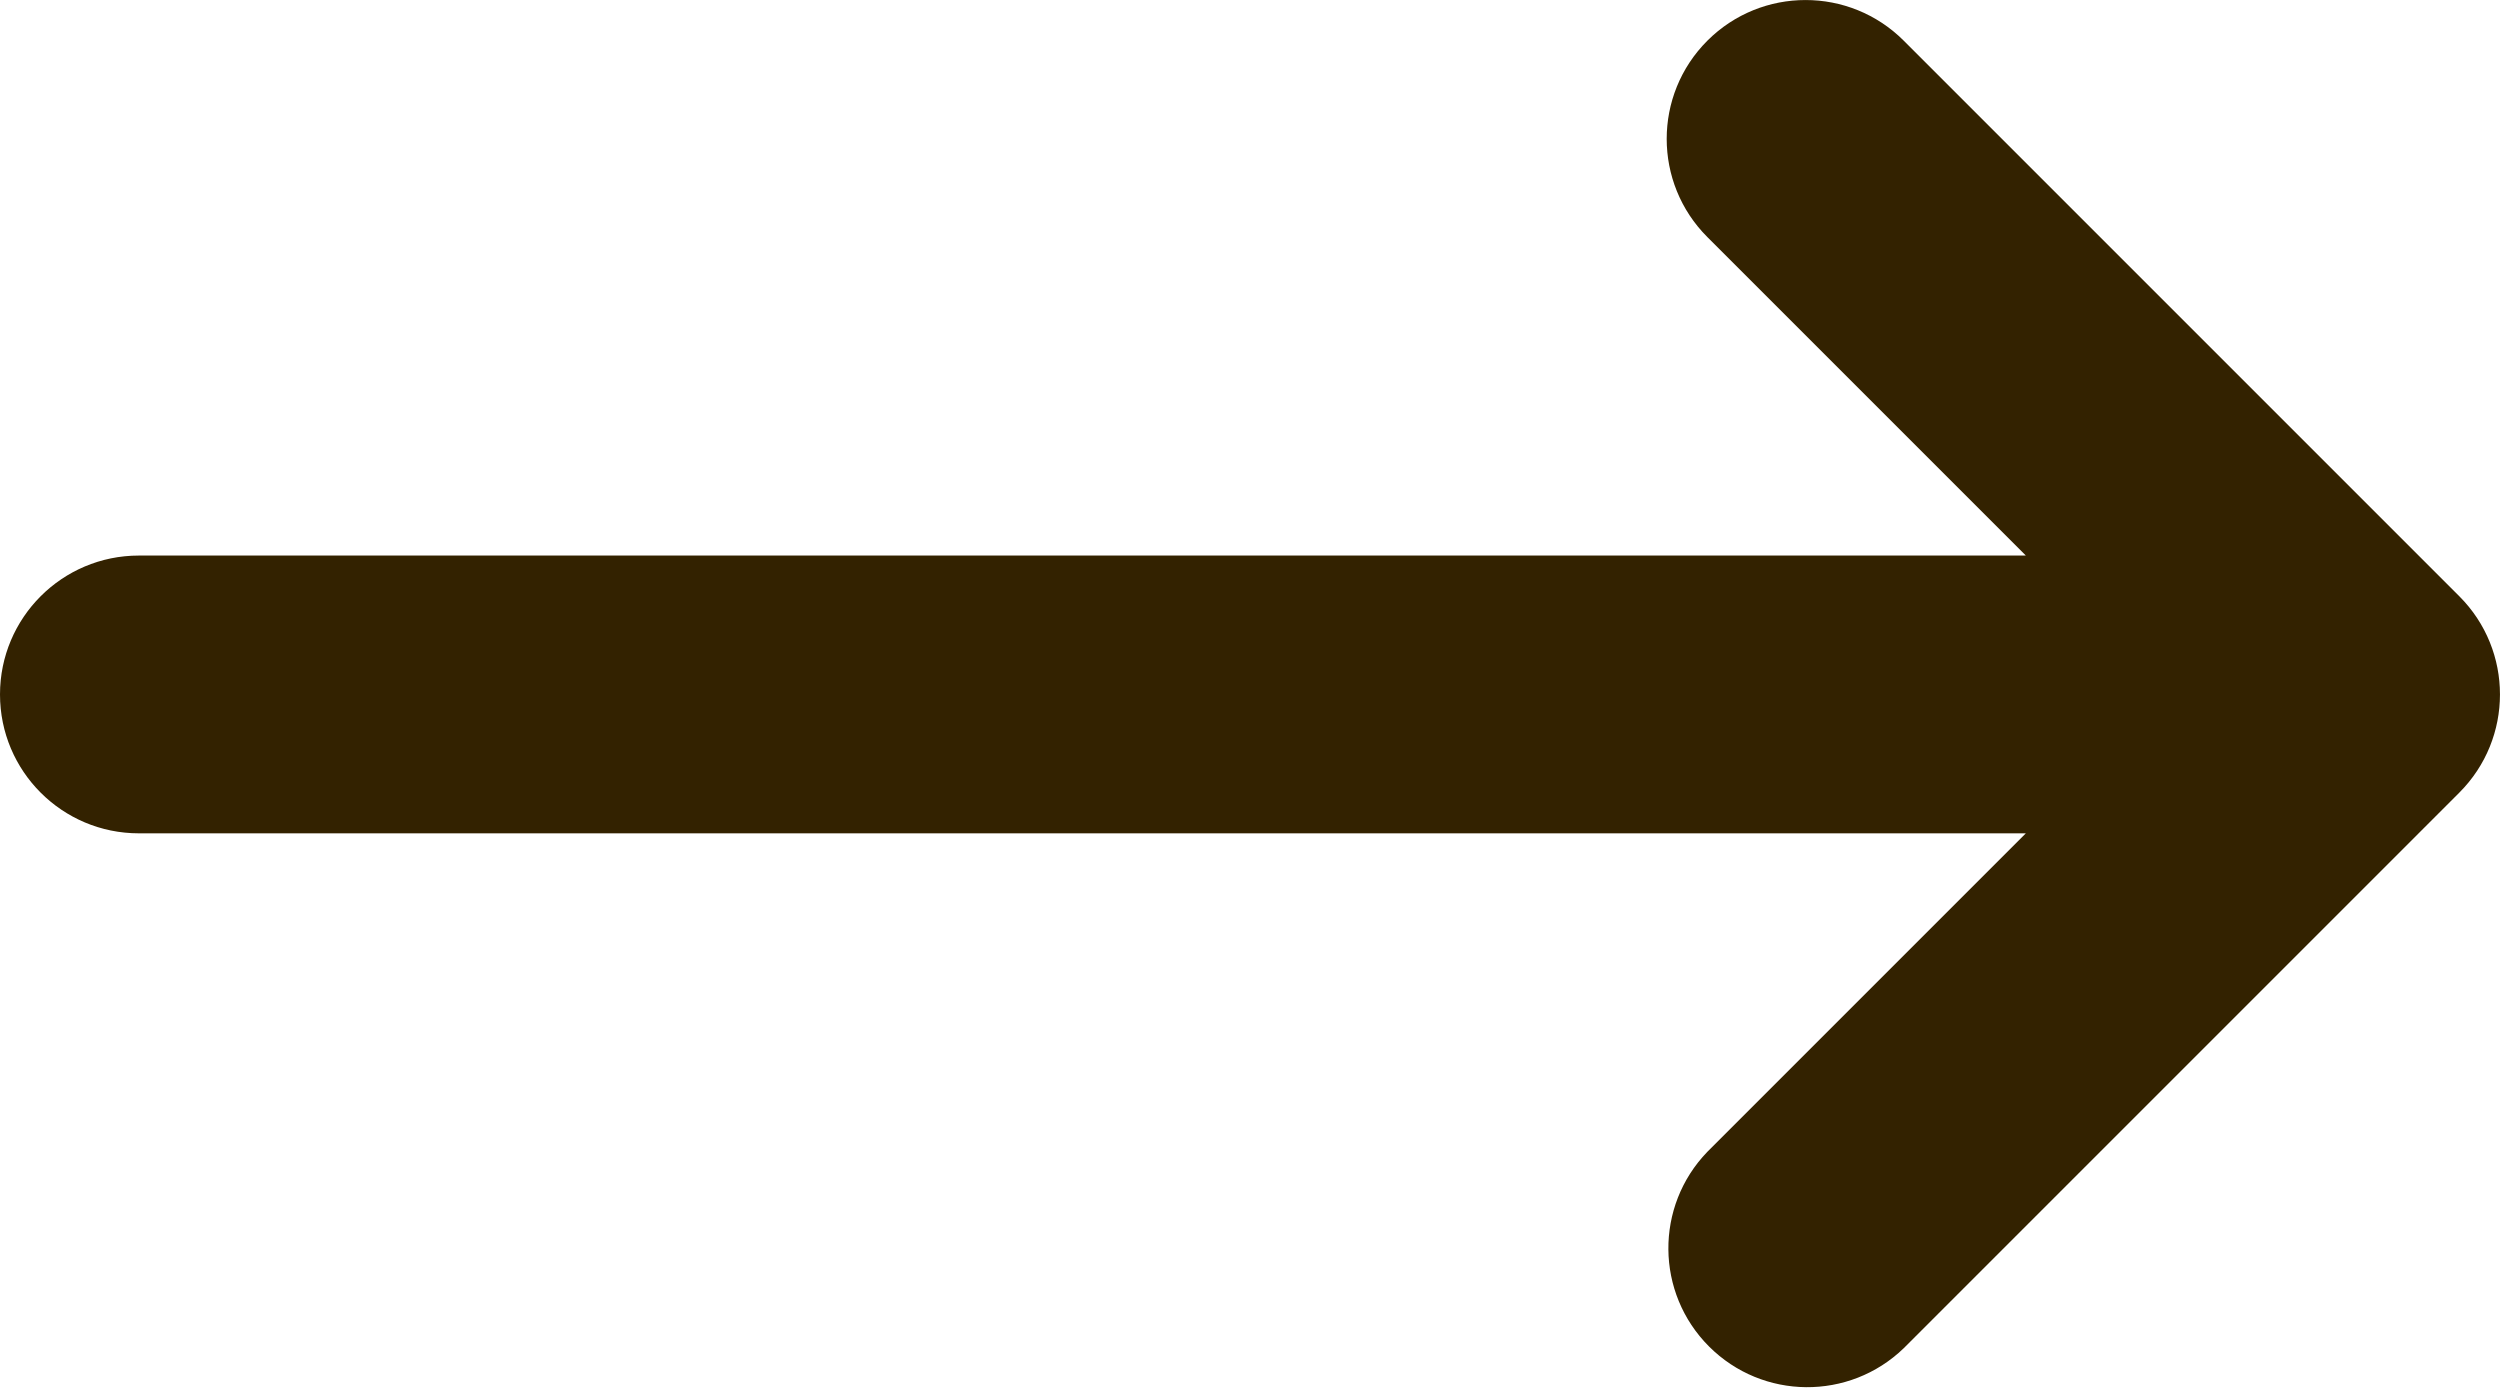
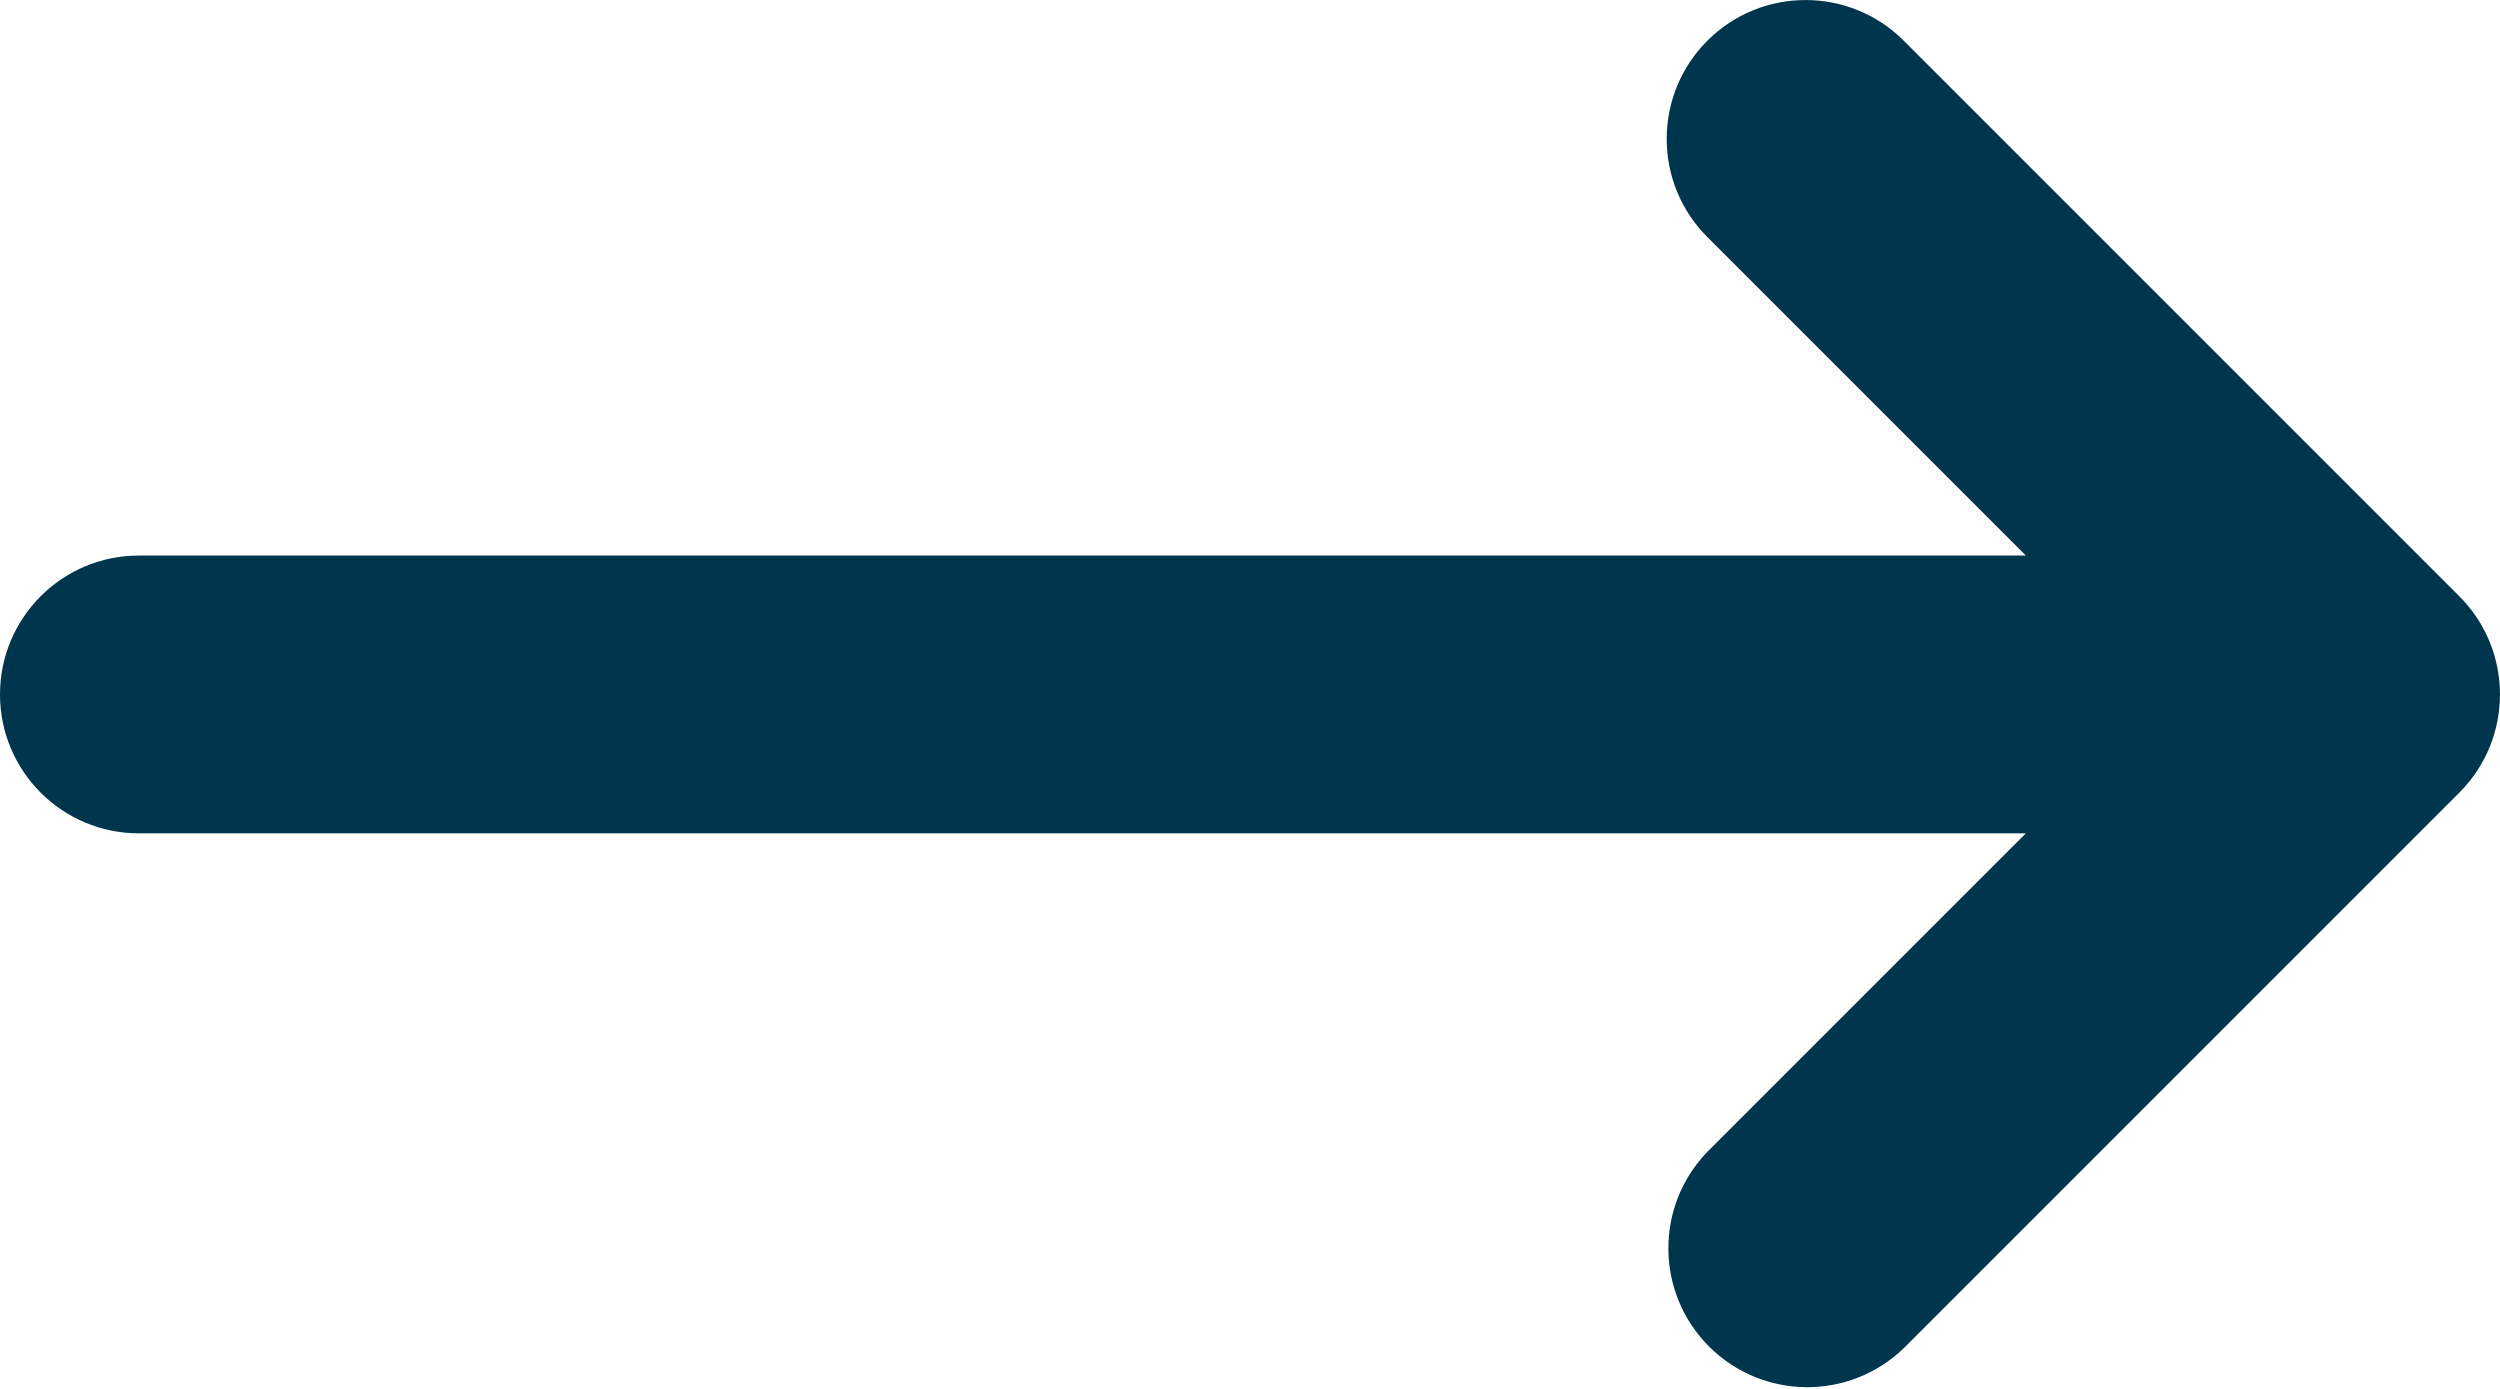
<svg xmlns="http://www.w3.org/2000/svg" width="18" height="10" fill="none">
-   <path fill-rule="evenodd" clip-rule="evenodd" d="M12.293.293a1 1 0 0 1 1.414 0l4 4a1 1 0 0 1 0 1.414l-4 4a1 1 0 0 1-1.414-1.414L14.586 6H1a1 1 0 0 1 0-2h13.586l-2.293-2.293a1 1 0 0 1 0-1.414Z" fill="#320" />
+   <path fill-rule="evenodd" clip-rule="evenodd" d="M12.293.293a1 1 0 0 1 1.414 0l4 4a1 1 0 0 1 0 1.414l-4 4a1 1 0 0 1-1.414-1.414L14.586 6H1a1 1 0 0 1 0-2h13.586l-2.293-2.293a1 1 0 0 1 0-1.414Z" fill="#00364D" />
</svg>
